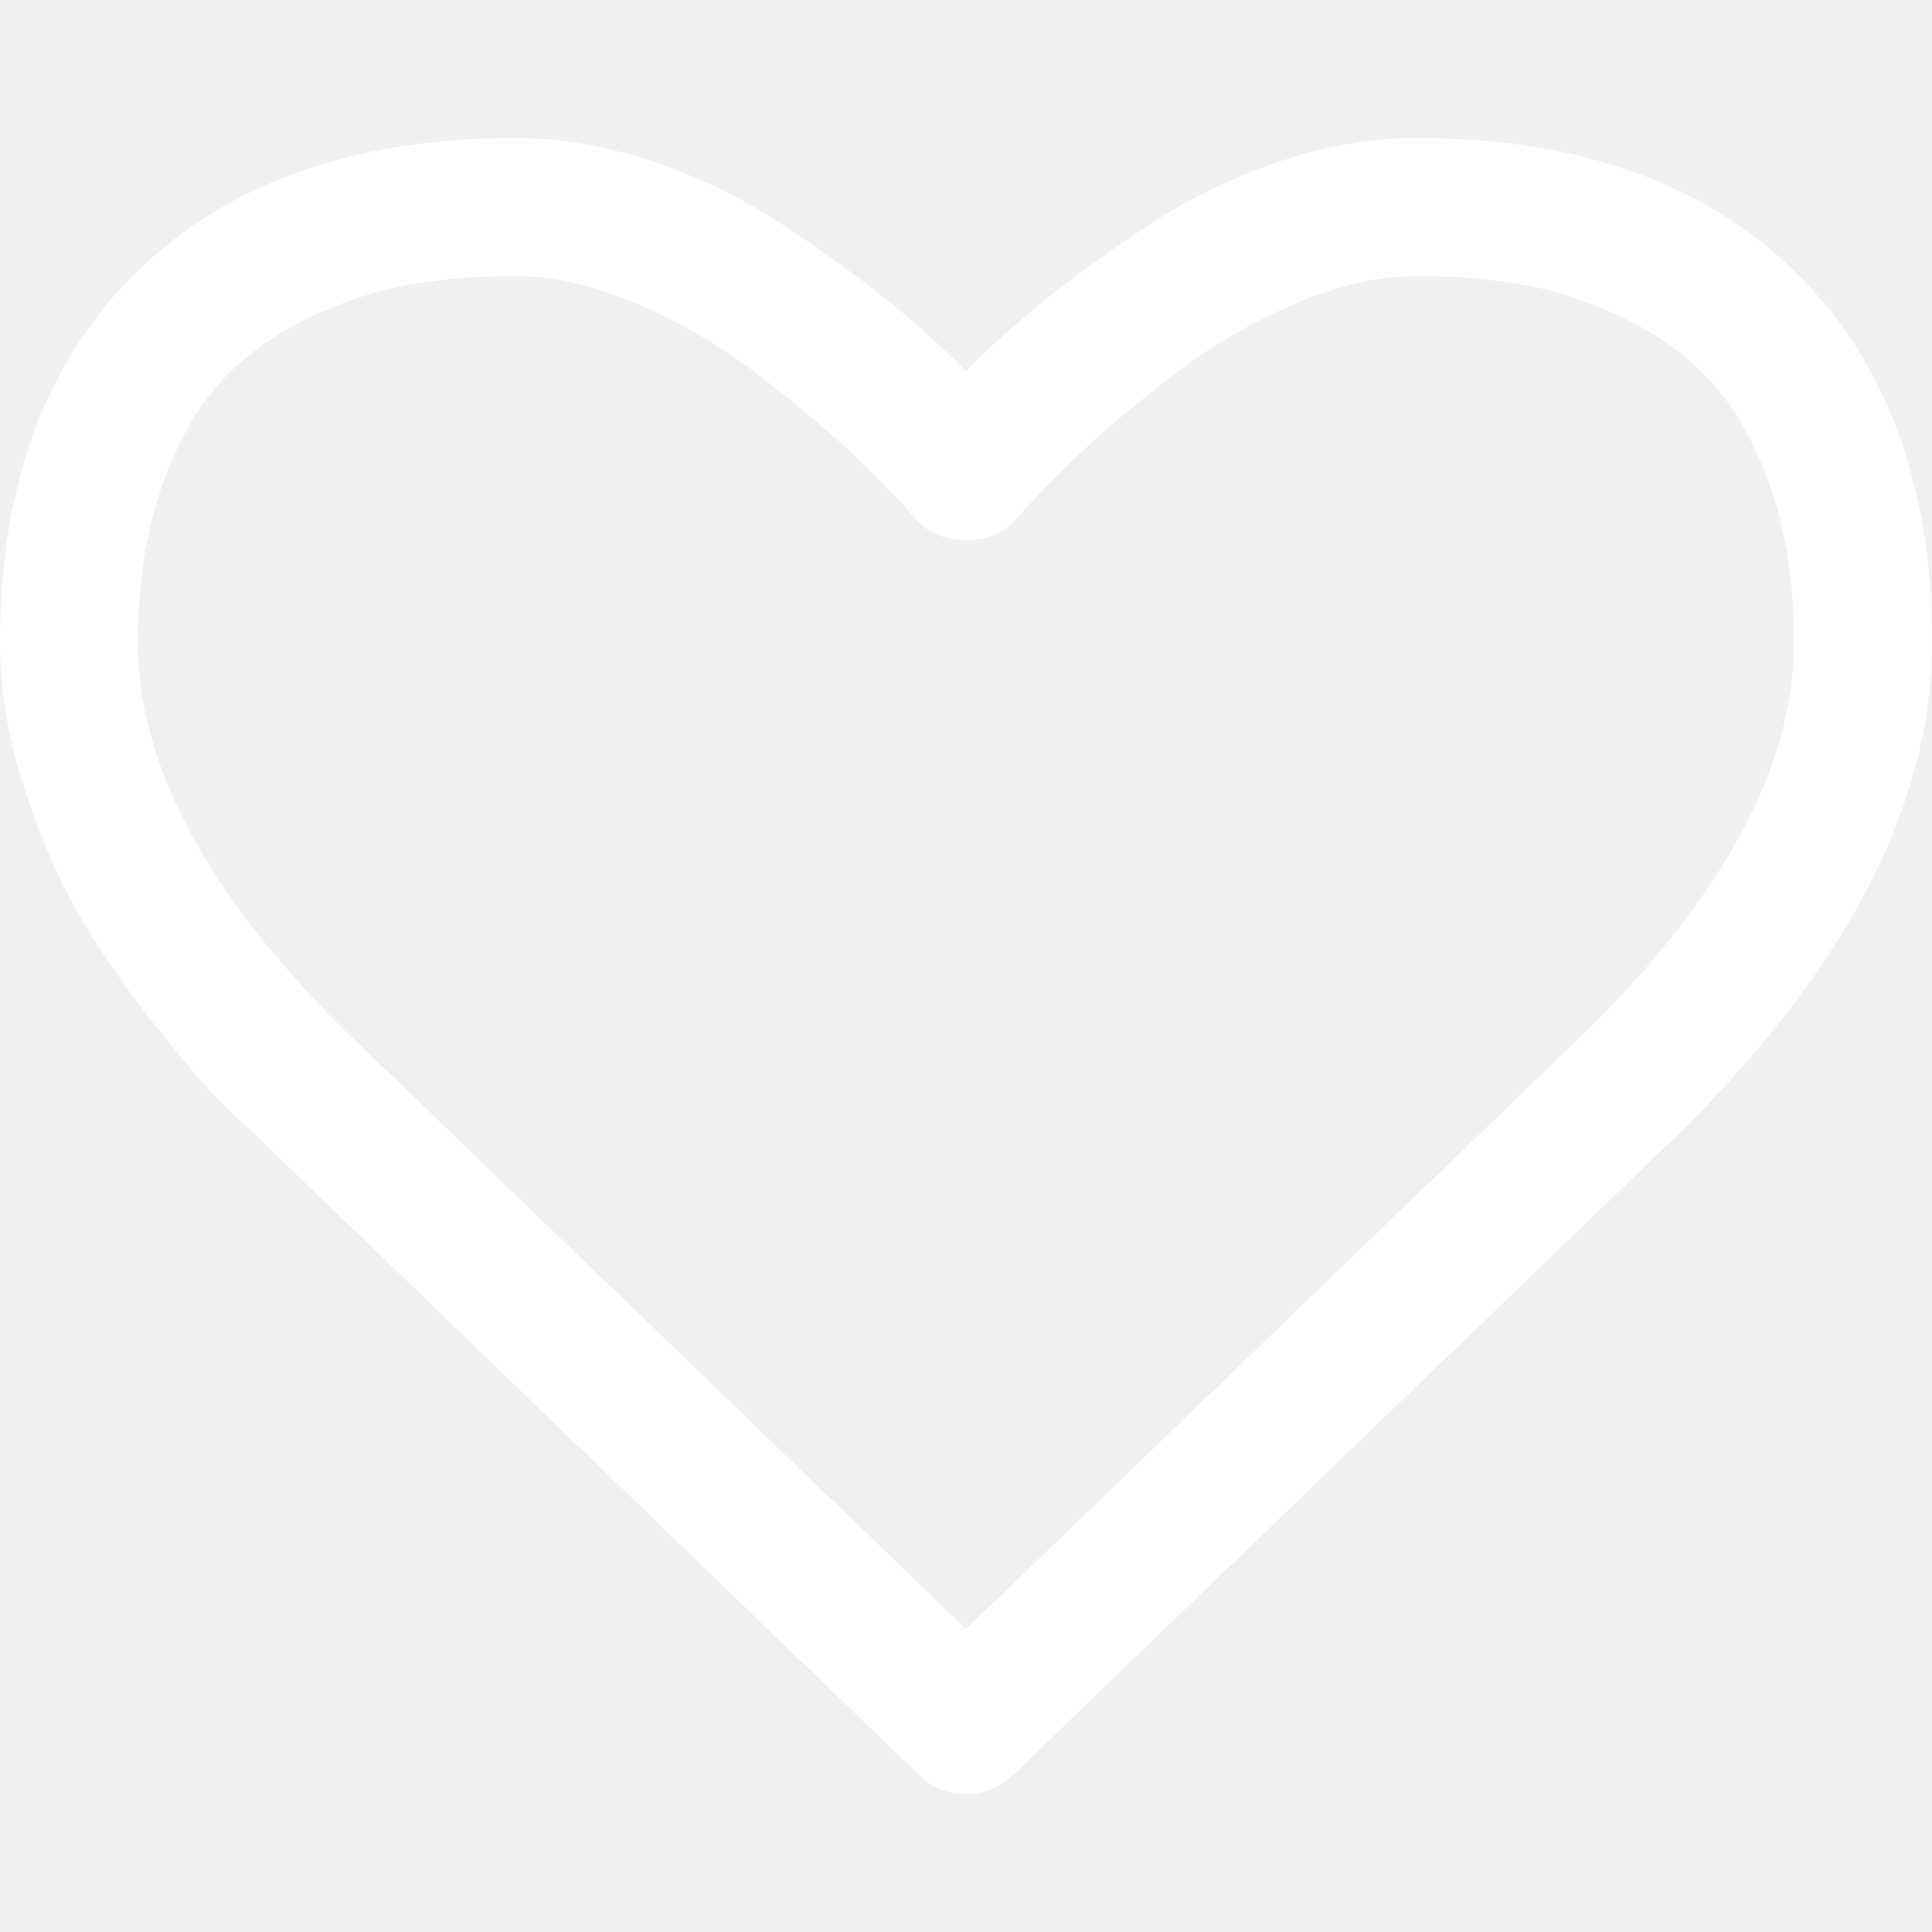
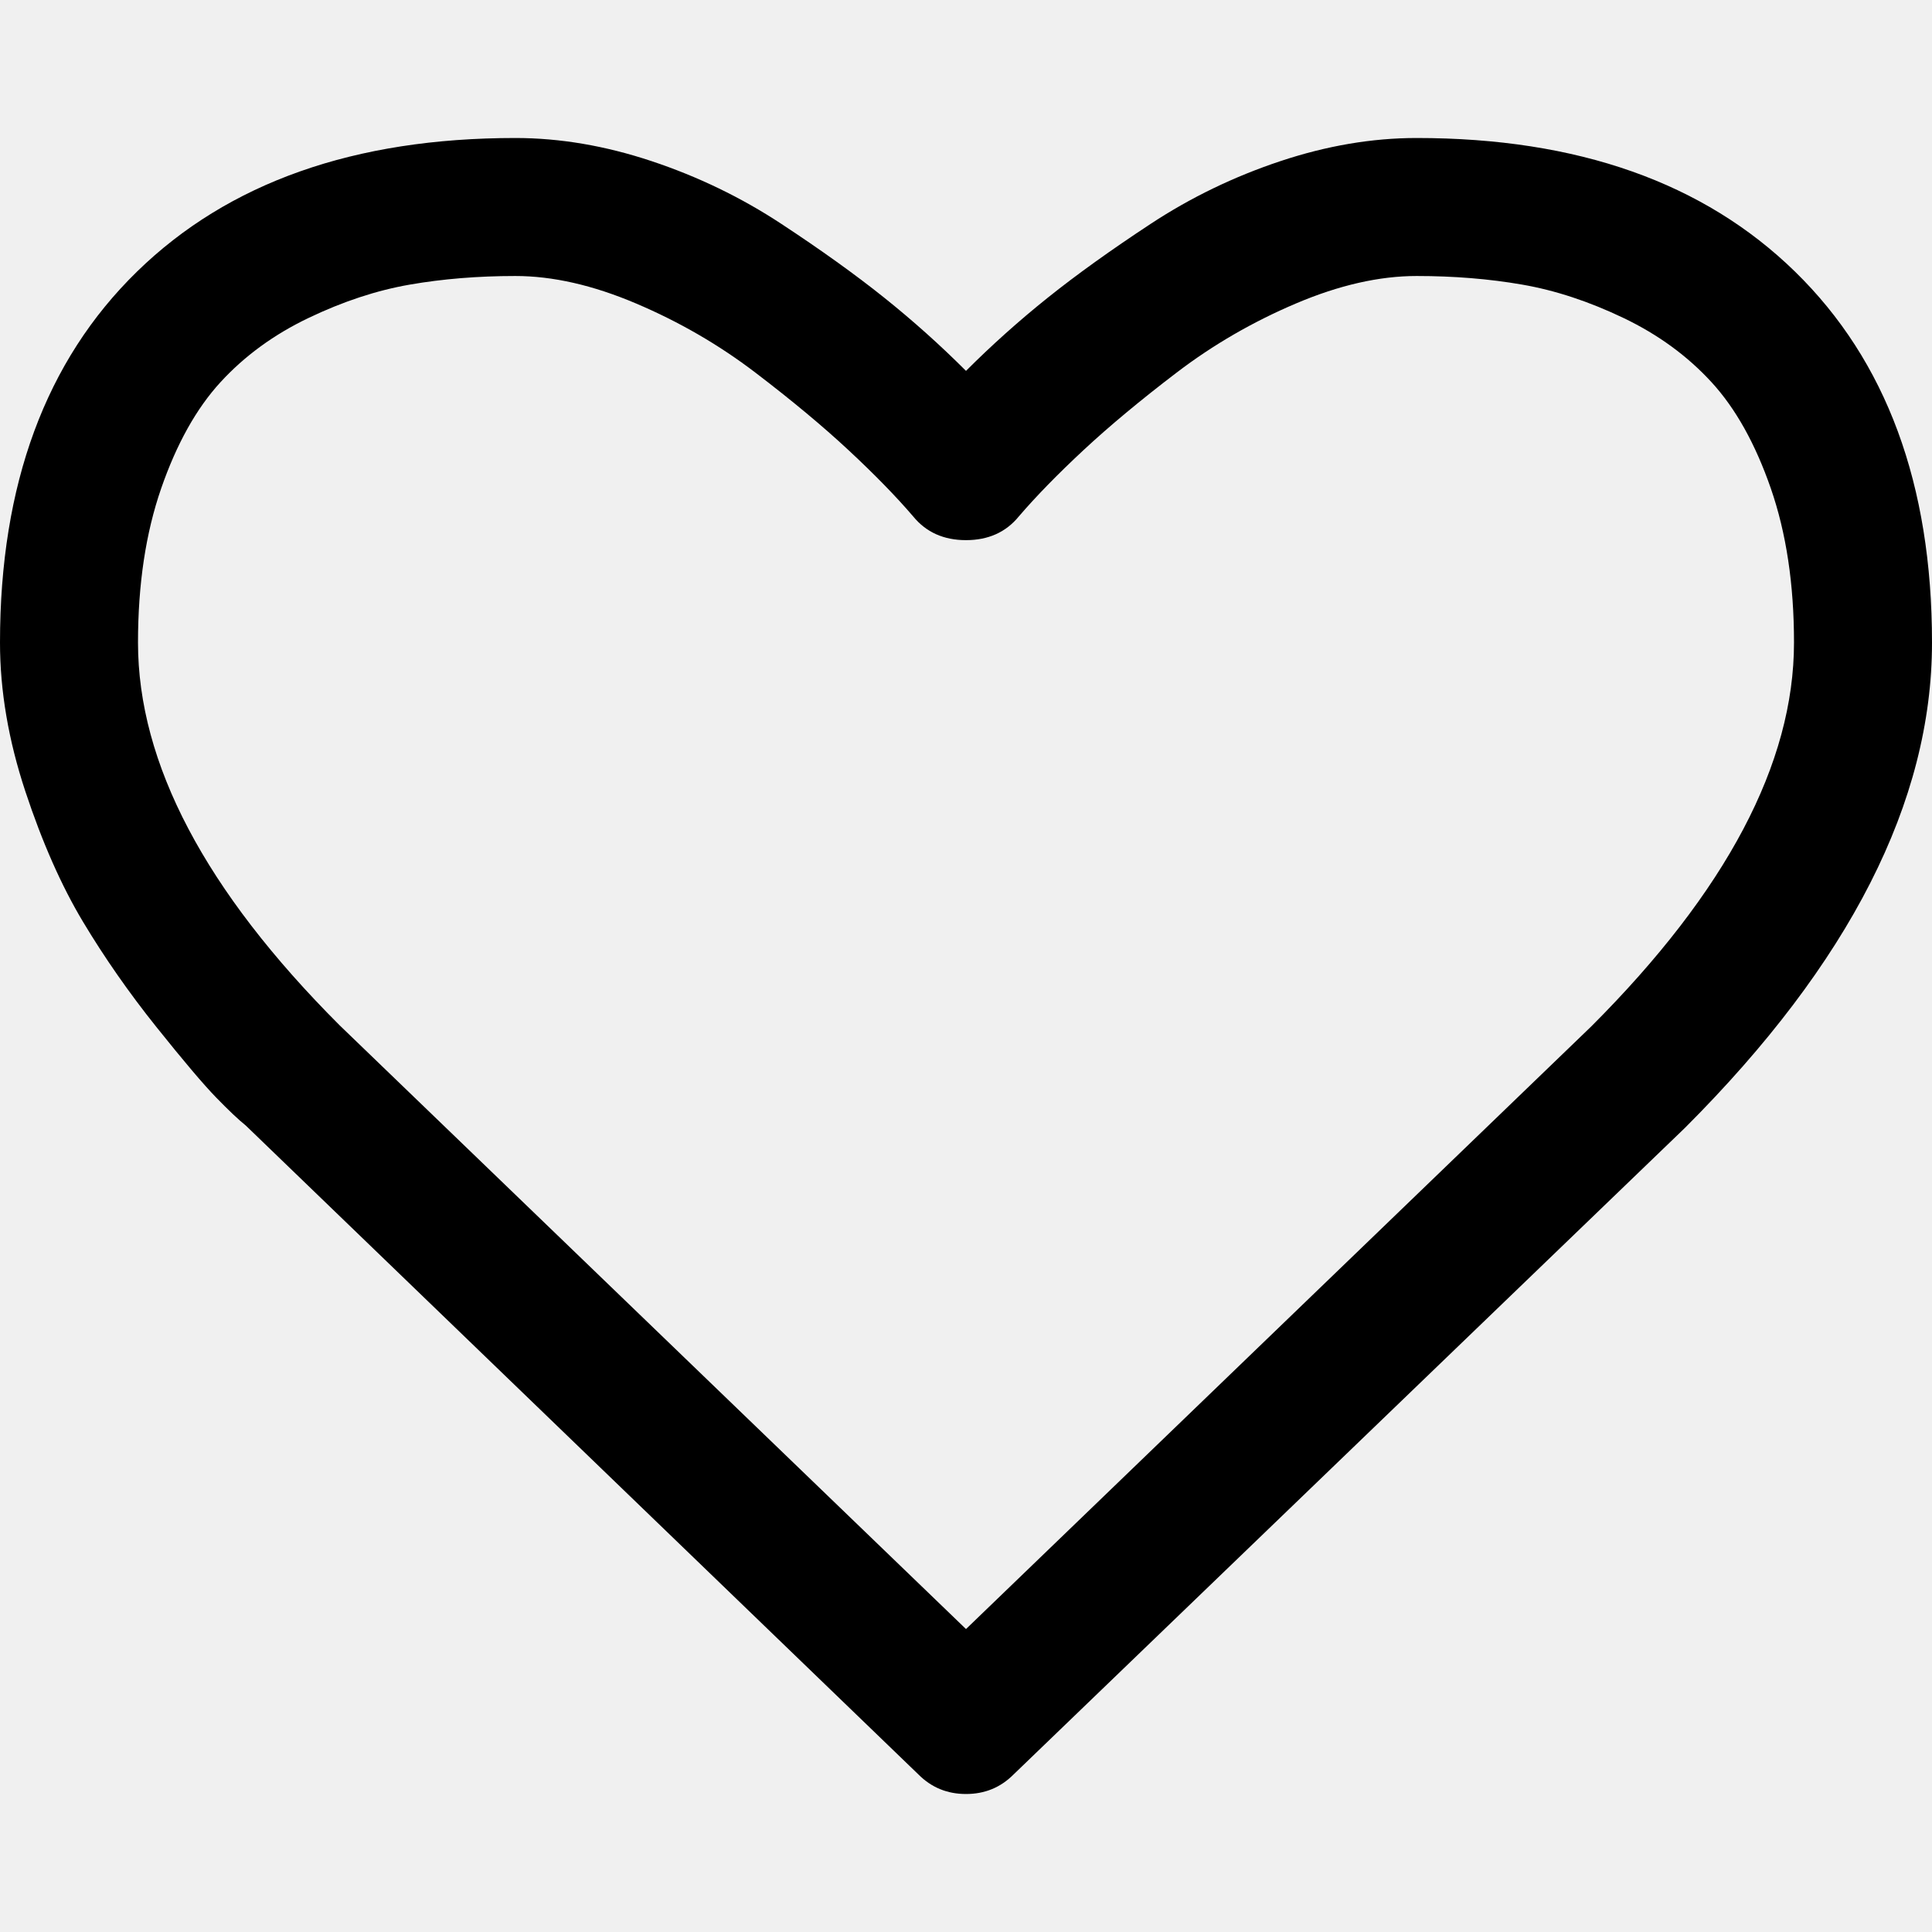
<svg xmlns="http://www.w3.org/2000/svg" width="1792" height="1792" viewBox="0 0 1792 1792">
-   <path d="M1664 596q0-81-21.5-143t-55-98.5-81.5-59.5-94-31-98-8-112 25.5-110.5 64-86.5 72-60 61.5q-18 22-49 22t-49-22q-24-28-60-61.5t-86.5-72-110.5-64-112-25.5-98 8-94 31-81.5 59.5-55 98.5-21.5 143q0 168 187 355l581 560 580-559q188-188 188-356zm128 0q0 221-229 450l-623 600q-18 18-44 18t-44-18l-624-602q-10-8-27.5-26t-55.5-65.5-68-97.5-53.5-121-23.5-138q0-220 127-344t351-124q62 0 126.5 21.5t120 58 95.5 68.5 76 68q36-36 76-68t95.5-68.5 120-58 126.5-21.5q224 0 351 124t127 344z" fill="#fff" />
+   <path d="M1664 596q0-81-21.5-143t-55-98.5-81.5-59.5-94-31-98-8-112 25.5-110.5 64-86.5 72-60 61.5q-18 22-49 22t-49-22q-24-28-60-61.5t-86.5-72-110.5-64-112-25.5-98 8-94 31-81.5 59.5-55 98.5-21.5 143q0 168 187 355l581 560 580-559q188-188 188-356zm128 0q0 221-229 450l-623 600q-18 18-44 18t-44-18l-624-602q-10-8-27.5-26t-55.5-65.5-68-97.5-53.5-121-23.5-138q0-220 127-344t351-124q62 0 126.5 21.5t120 58 95.5 68.5 76 68q36-36 76-68t95.5-68.5 120-58 126.5-21.5q224 0 351 124t127 344z" fill="#000" />
</svg>
